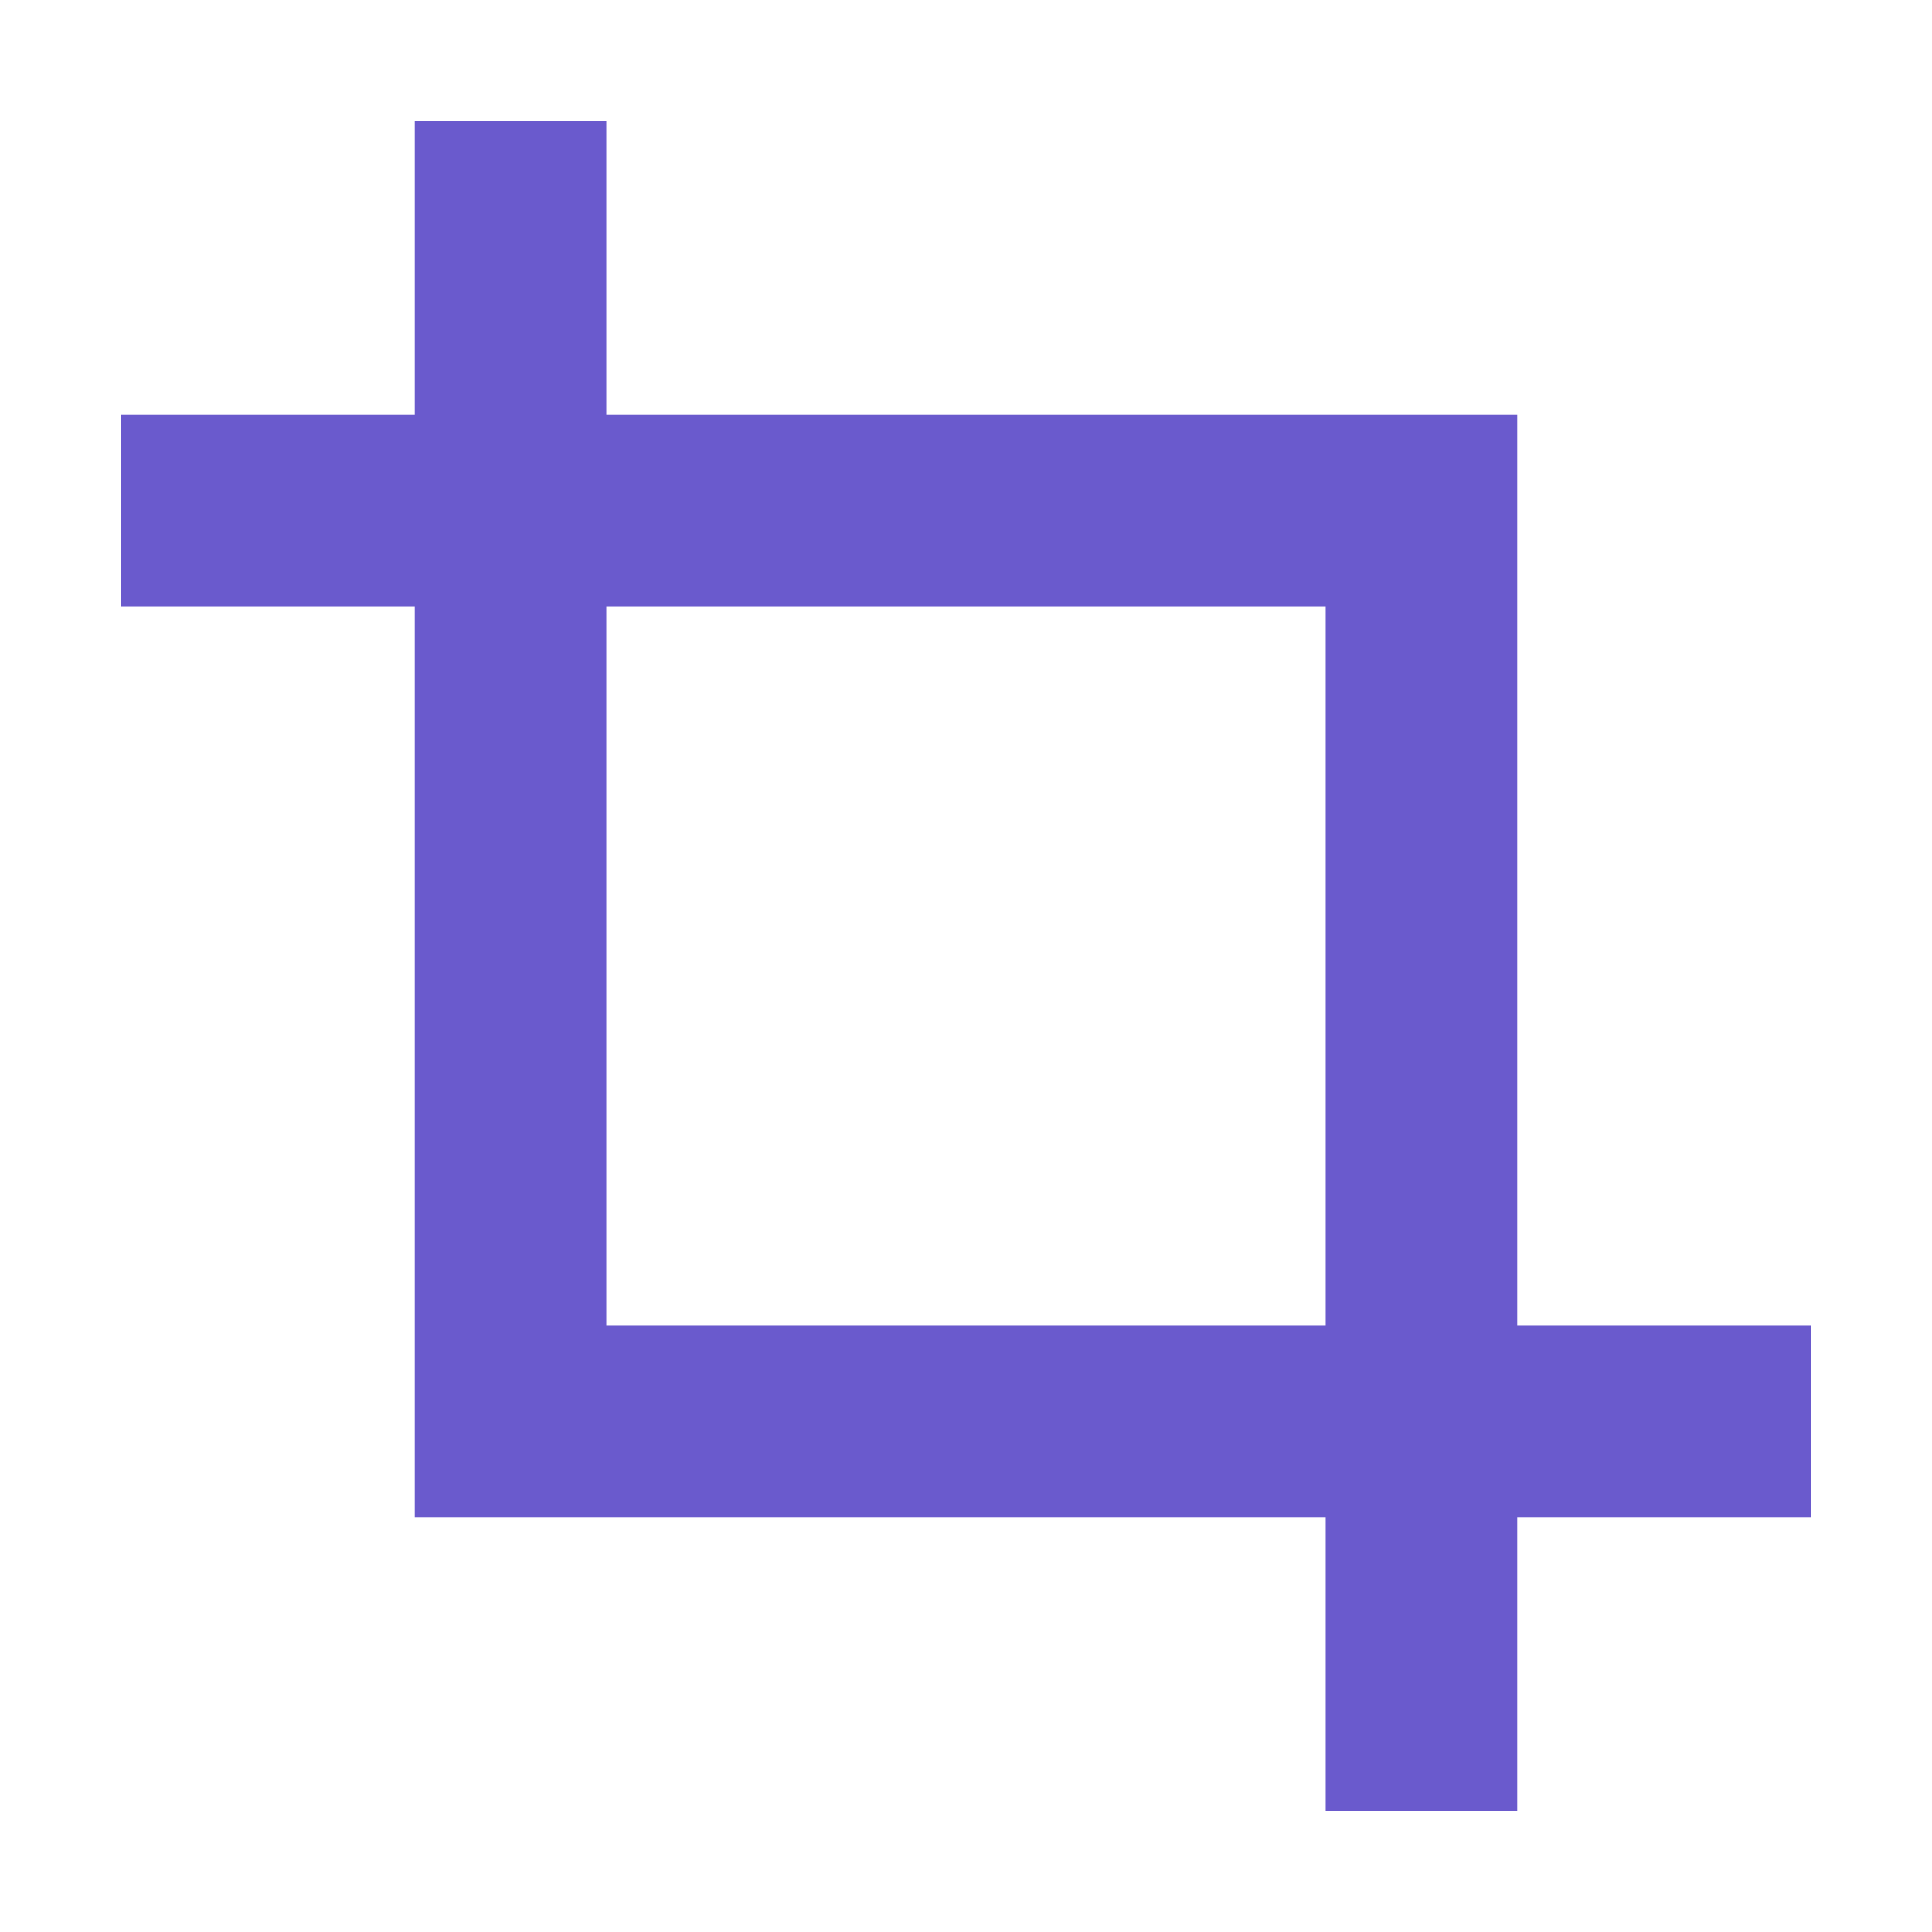
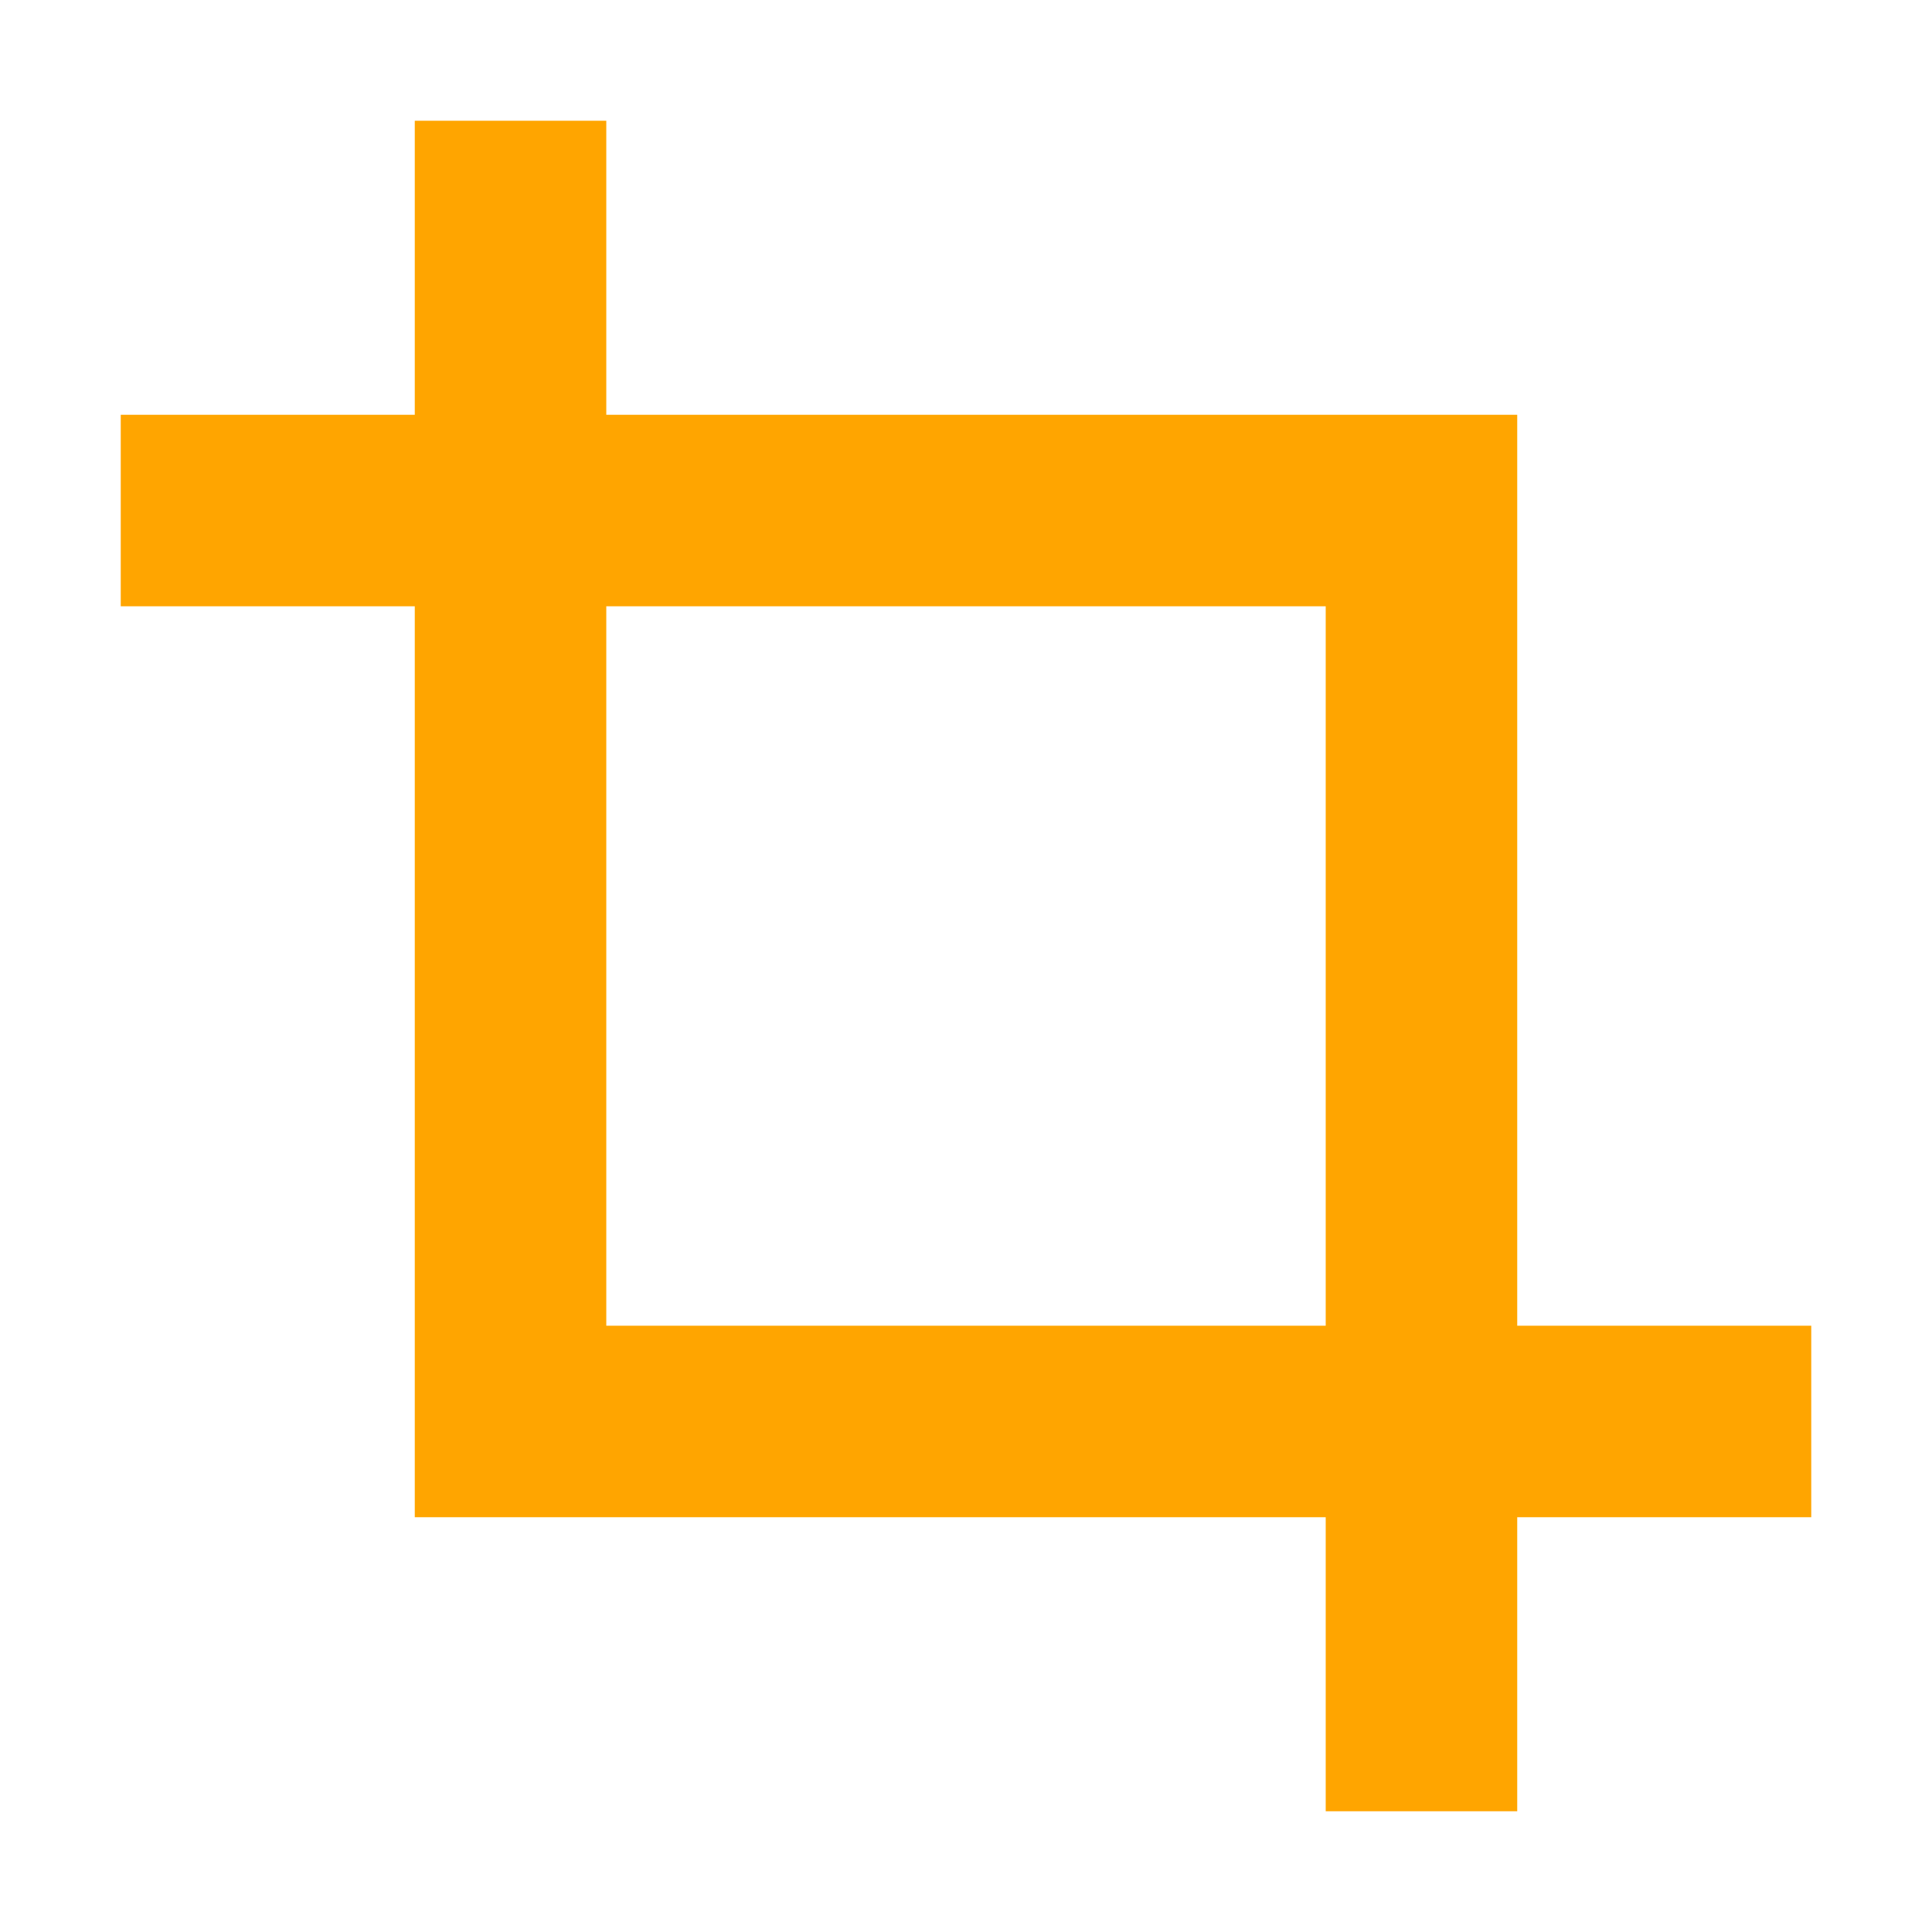
<svg xmlns="http://www.w3.org/2000/svg" version="1" viewBox="0 0 16 16" enable-background="new 0 0 48 48" id="svg12" width="16" height="16">
  <defs id="defs16">
    </defs>
-   <path style="opacity:1;fill:#6a5acd;fill-opacity:1;fill-rule:nonzero;stroke:none;stroke-width:0.482;stroke-linecap:square;stroke-linejoin:miter;stroke-miterlimit:4;stroke-dasharray:none;stroke-opacity:1;paint-order:markers fill stroke" d="M 3.435,1 V 10.979 12.565 H 5.021 15 V 10.979 H 5.021 V 1 Z" id="rect815" />
-   <path id="path827" d="M 12.565,15 V 5.021 3.435 H 10.979 1 V 5.021 H 10.979 V 15 Z" style="opacity:1;fill:#6a5acd;fill-opacity:1;fill-rule:nonzero;stroke:none;stroke-width:0.482;stroke-linecap:square;stroke-linejoin:miter;stroke-miterlimit:4;stroke-dasharray:none;stroke-opacity:1;paint-order:markers fill stroke" />
+   <path style="opacity:1;fill:#ffa500;fill-opacity:1;fill-rule:nonzero;stroke:none;stroke-width:0.482;stroke-linecap:square;stroke-linejoin:miter;stroke-miterlimit:4;stroke-dasharray:none;stroke-opacity:1;paint-order:markers fill stroke" d="M 3.435,1 V 10.979 12.565 H 5.021 15 V 10.979 H 5.021 V 1 Z" id="rect815" />
+   <path id="path827" d="M 12.565,15 V 5.021 3.435 H 10.979 1 V 5.021 H 10.979 V 15 Z" style="opacity:1;fill:#ffa500;fill-opacity:1;fill-rule:nonzero;stroke:none;stroke-width:0.482;stroke-linecap:square;stroke-linejoin:miter;stroke-miterlimit:4;stroke-dasharray:none;stroke-opacity:1;paint-order:markers fill stroke" />
</svg>
